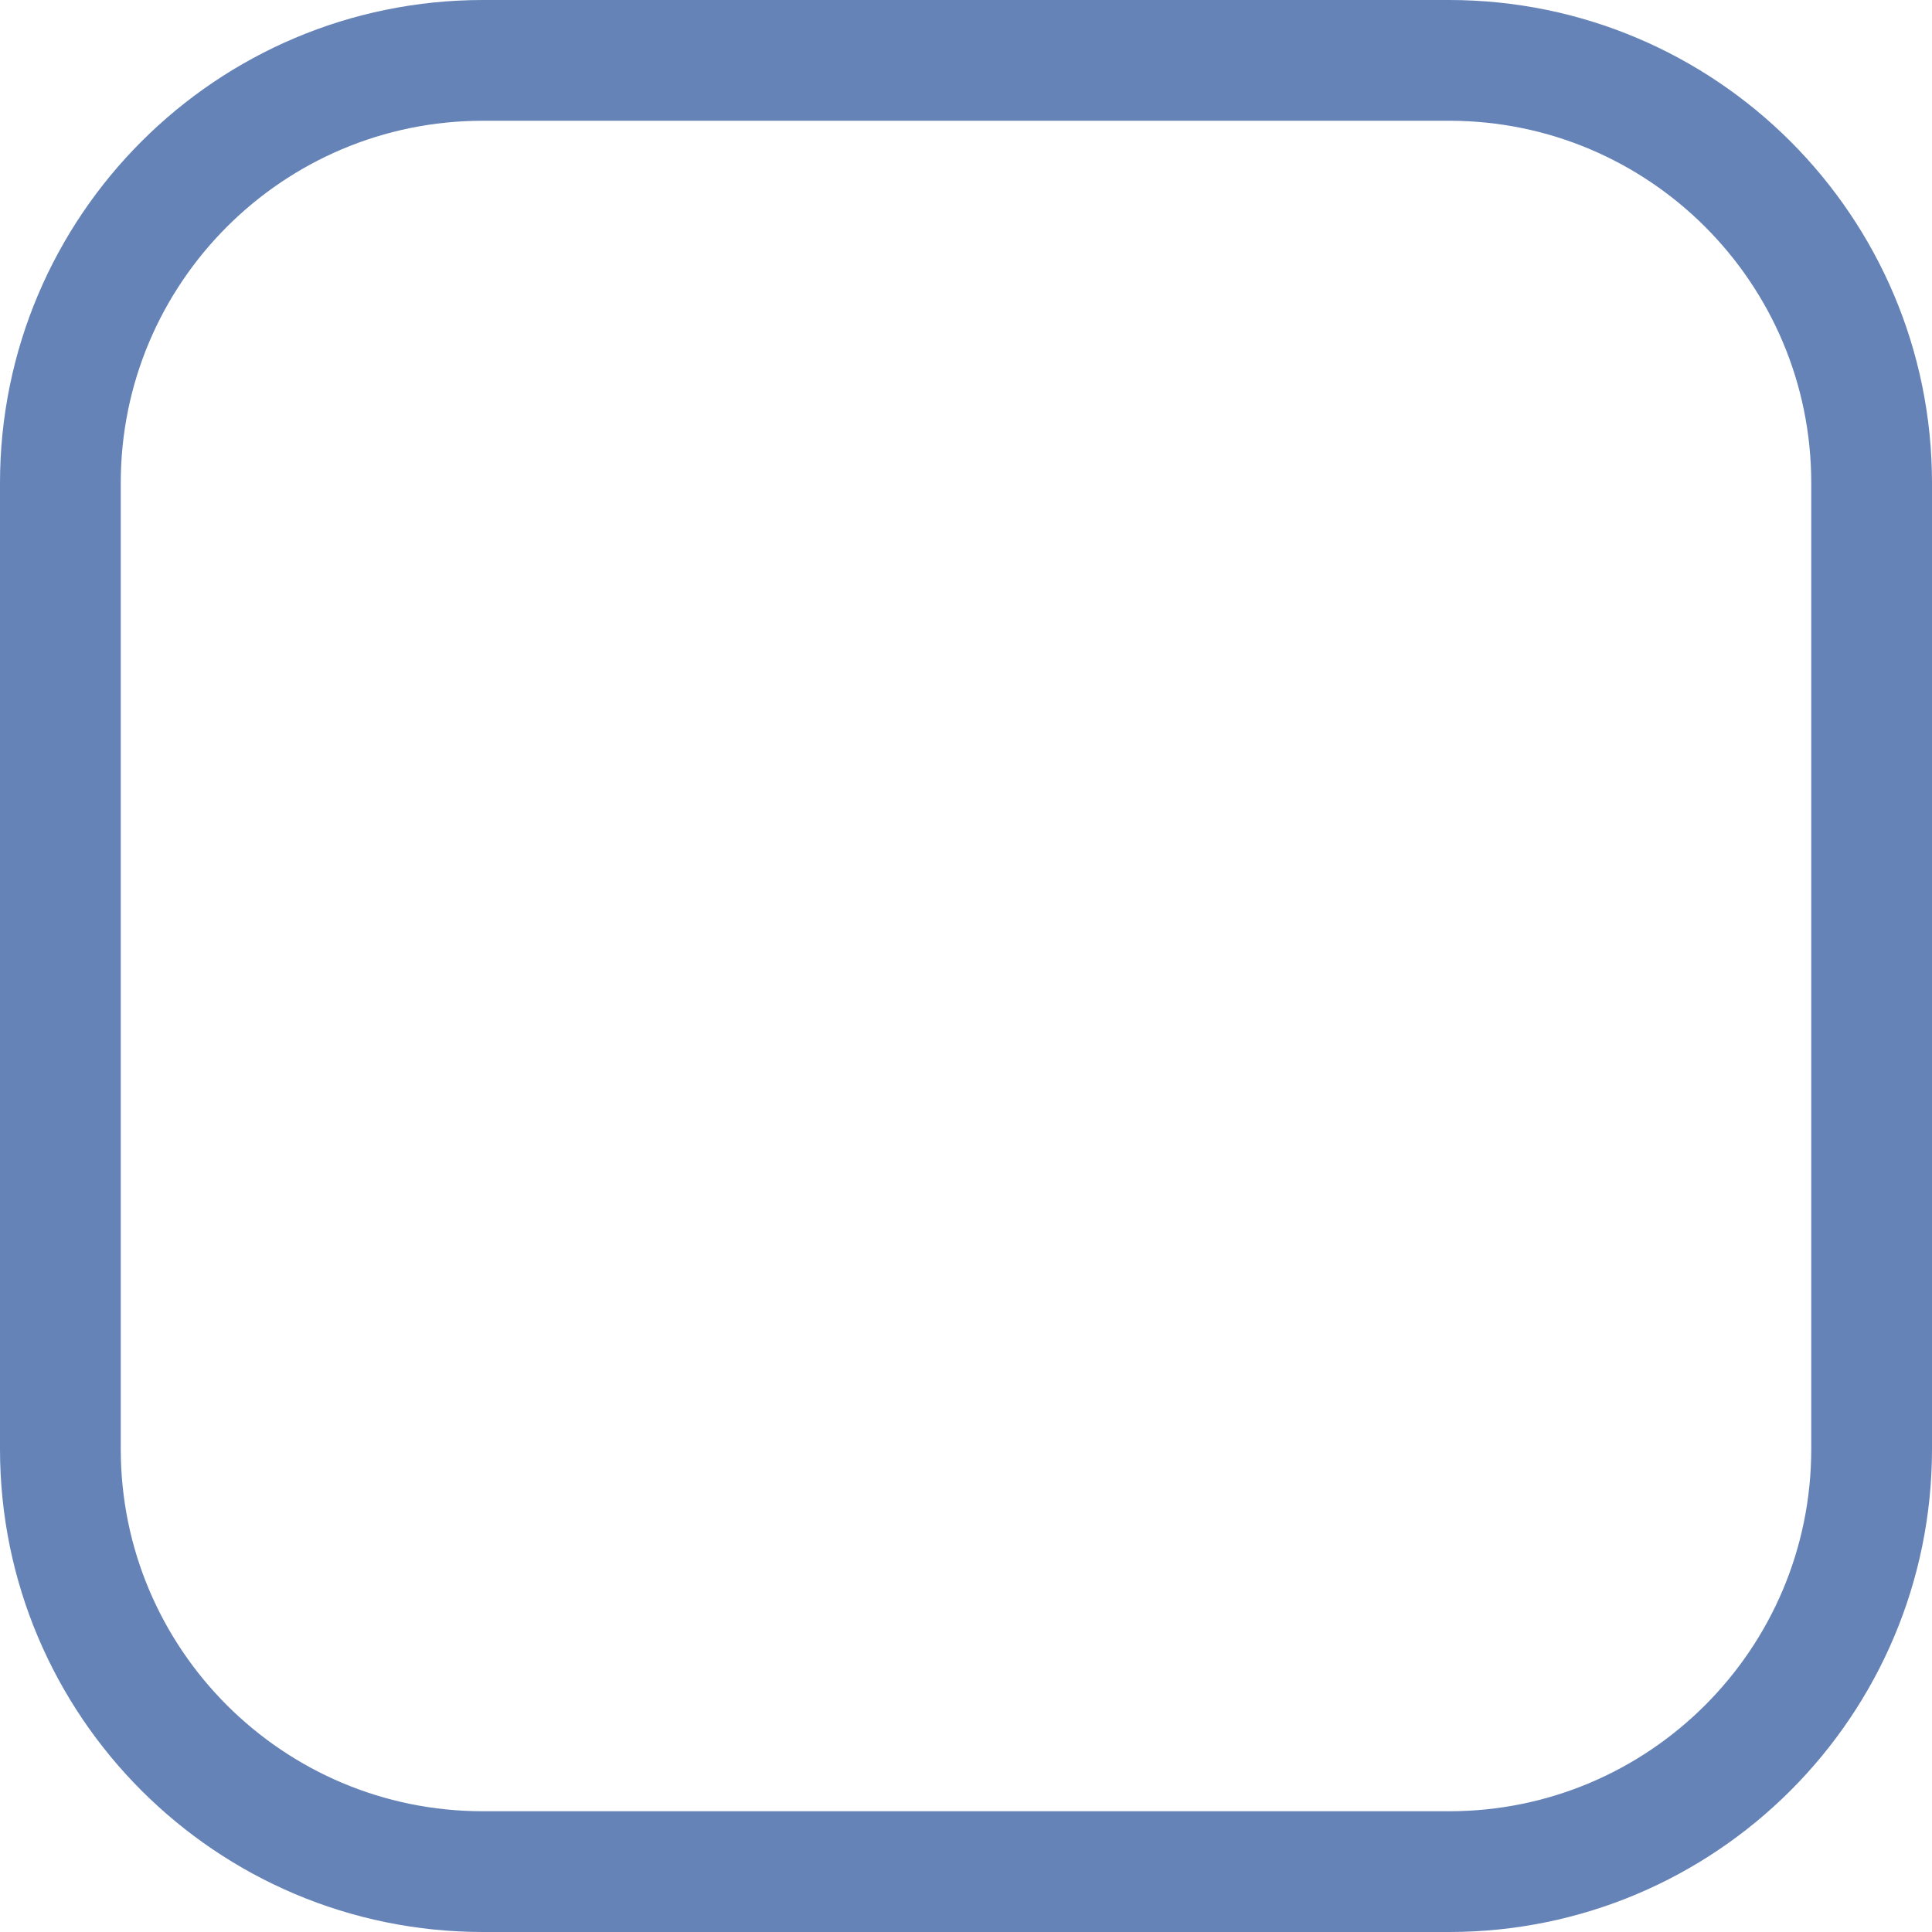
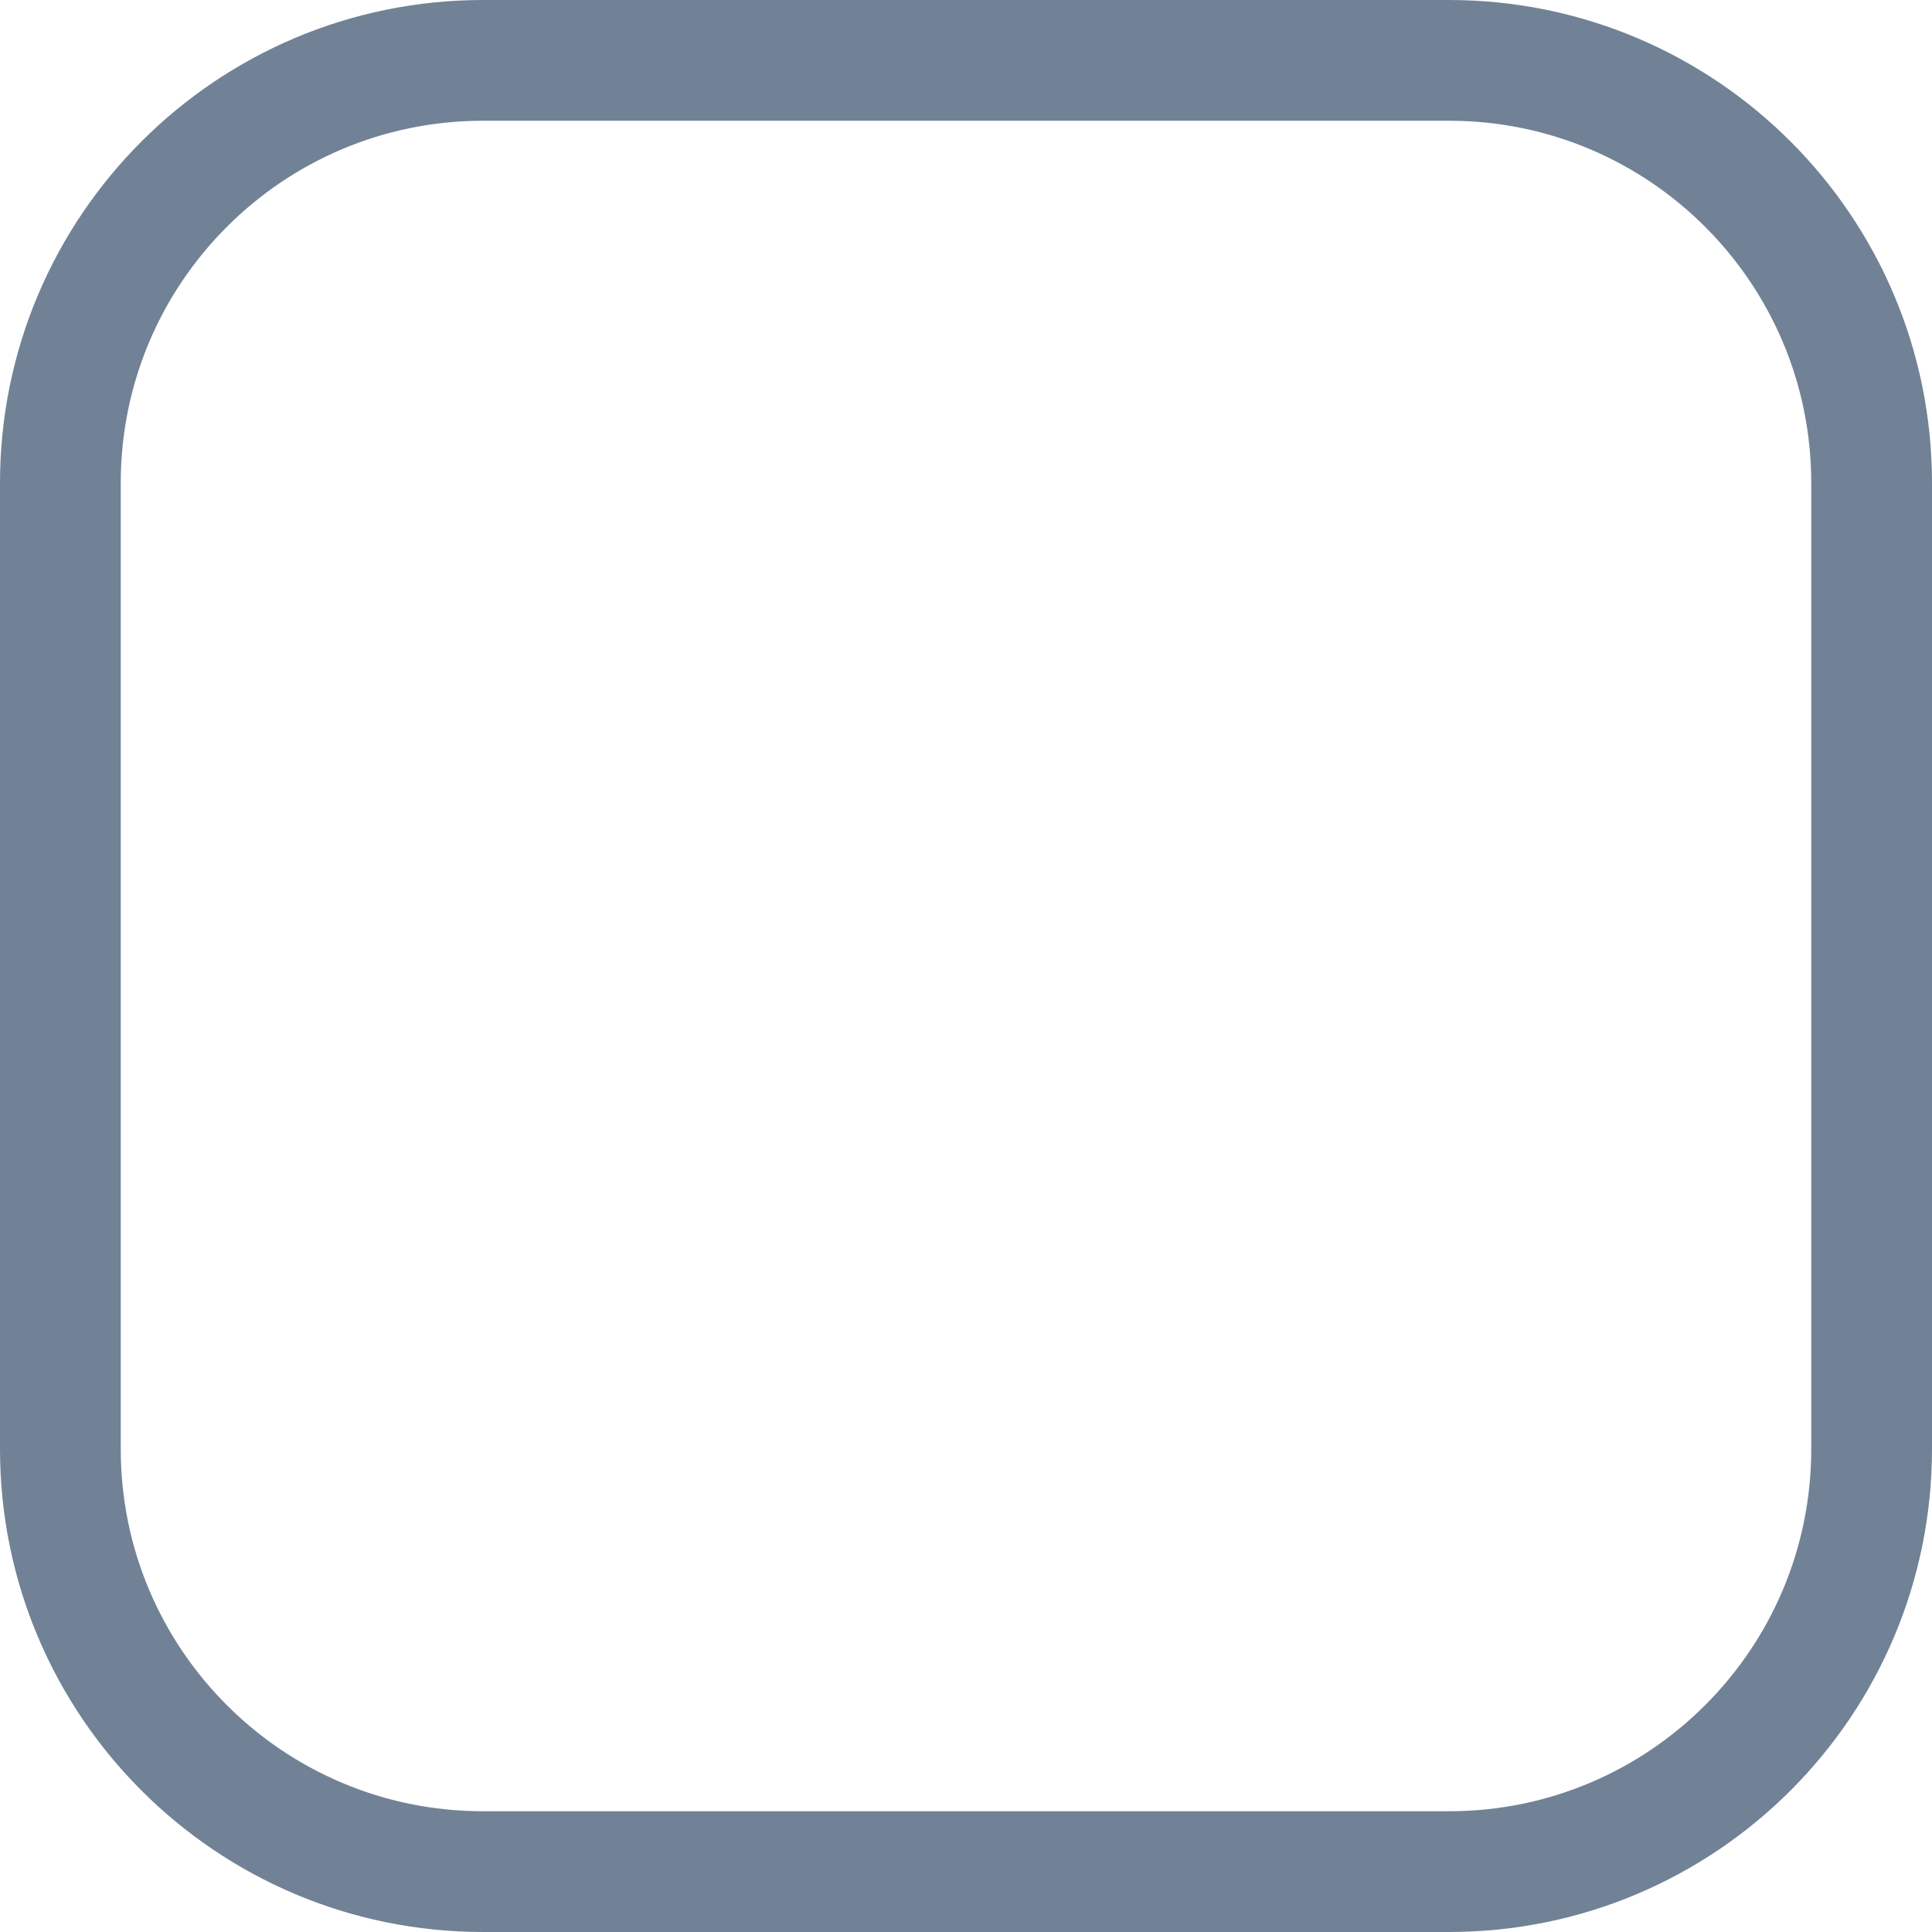
<svg xmlns="http://www.w3.org/2000/svg" width="16" height="16" viewBox="0 0 16 16">
-   <g id="Rectangle_1134" data-name="Rectangle 1134" fill="transparent" stroke="#6583B7" stroke-width="1">
+   <g id="Rectangle_1134" data-name="Rectangle 1134" fill="transparent" stroke="#718297" stroke-width="1">
    <rect width="16" height="16" rx="4" stroke="none" />
    <rect x="0.5" y="0.5" width="15" height="15" rx="3.5" fill="none" />
  </g>
</svg>
